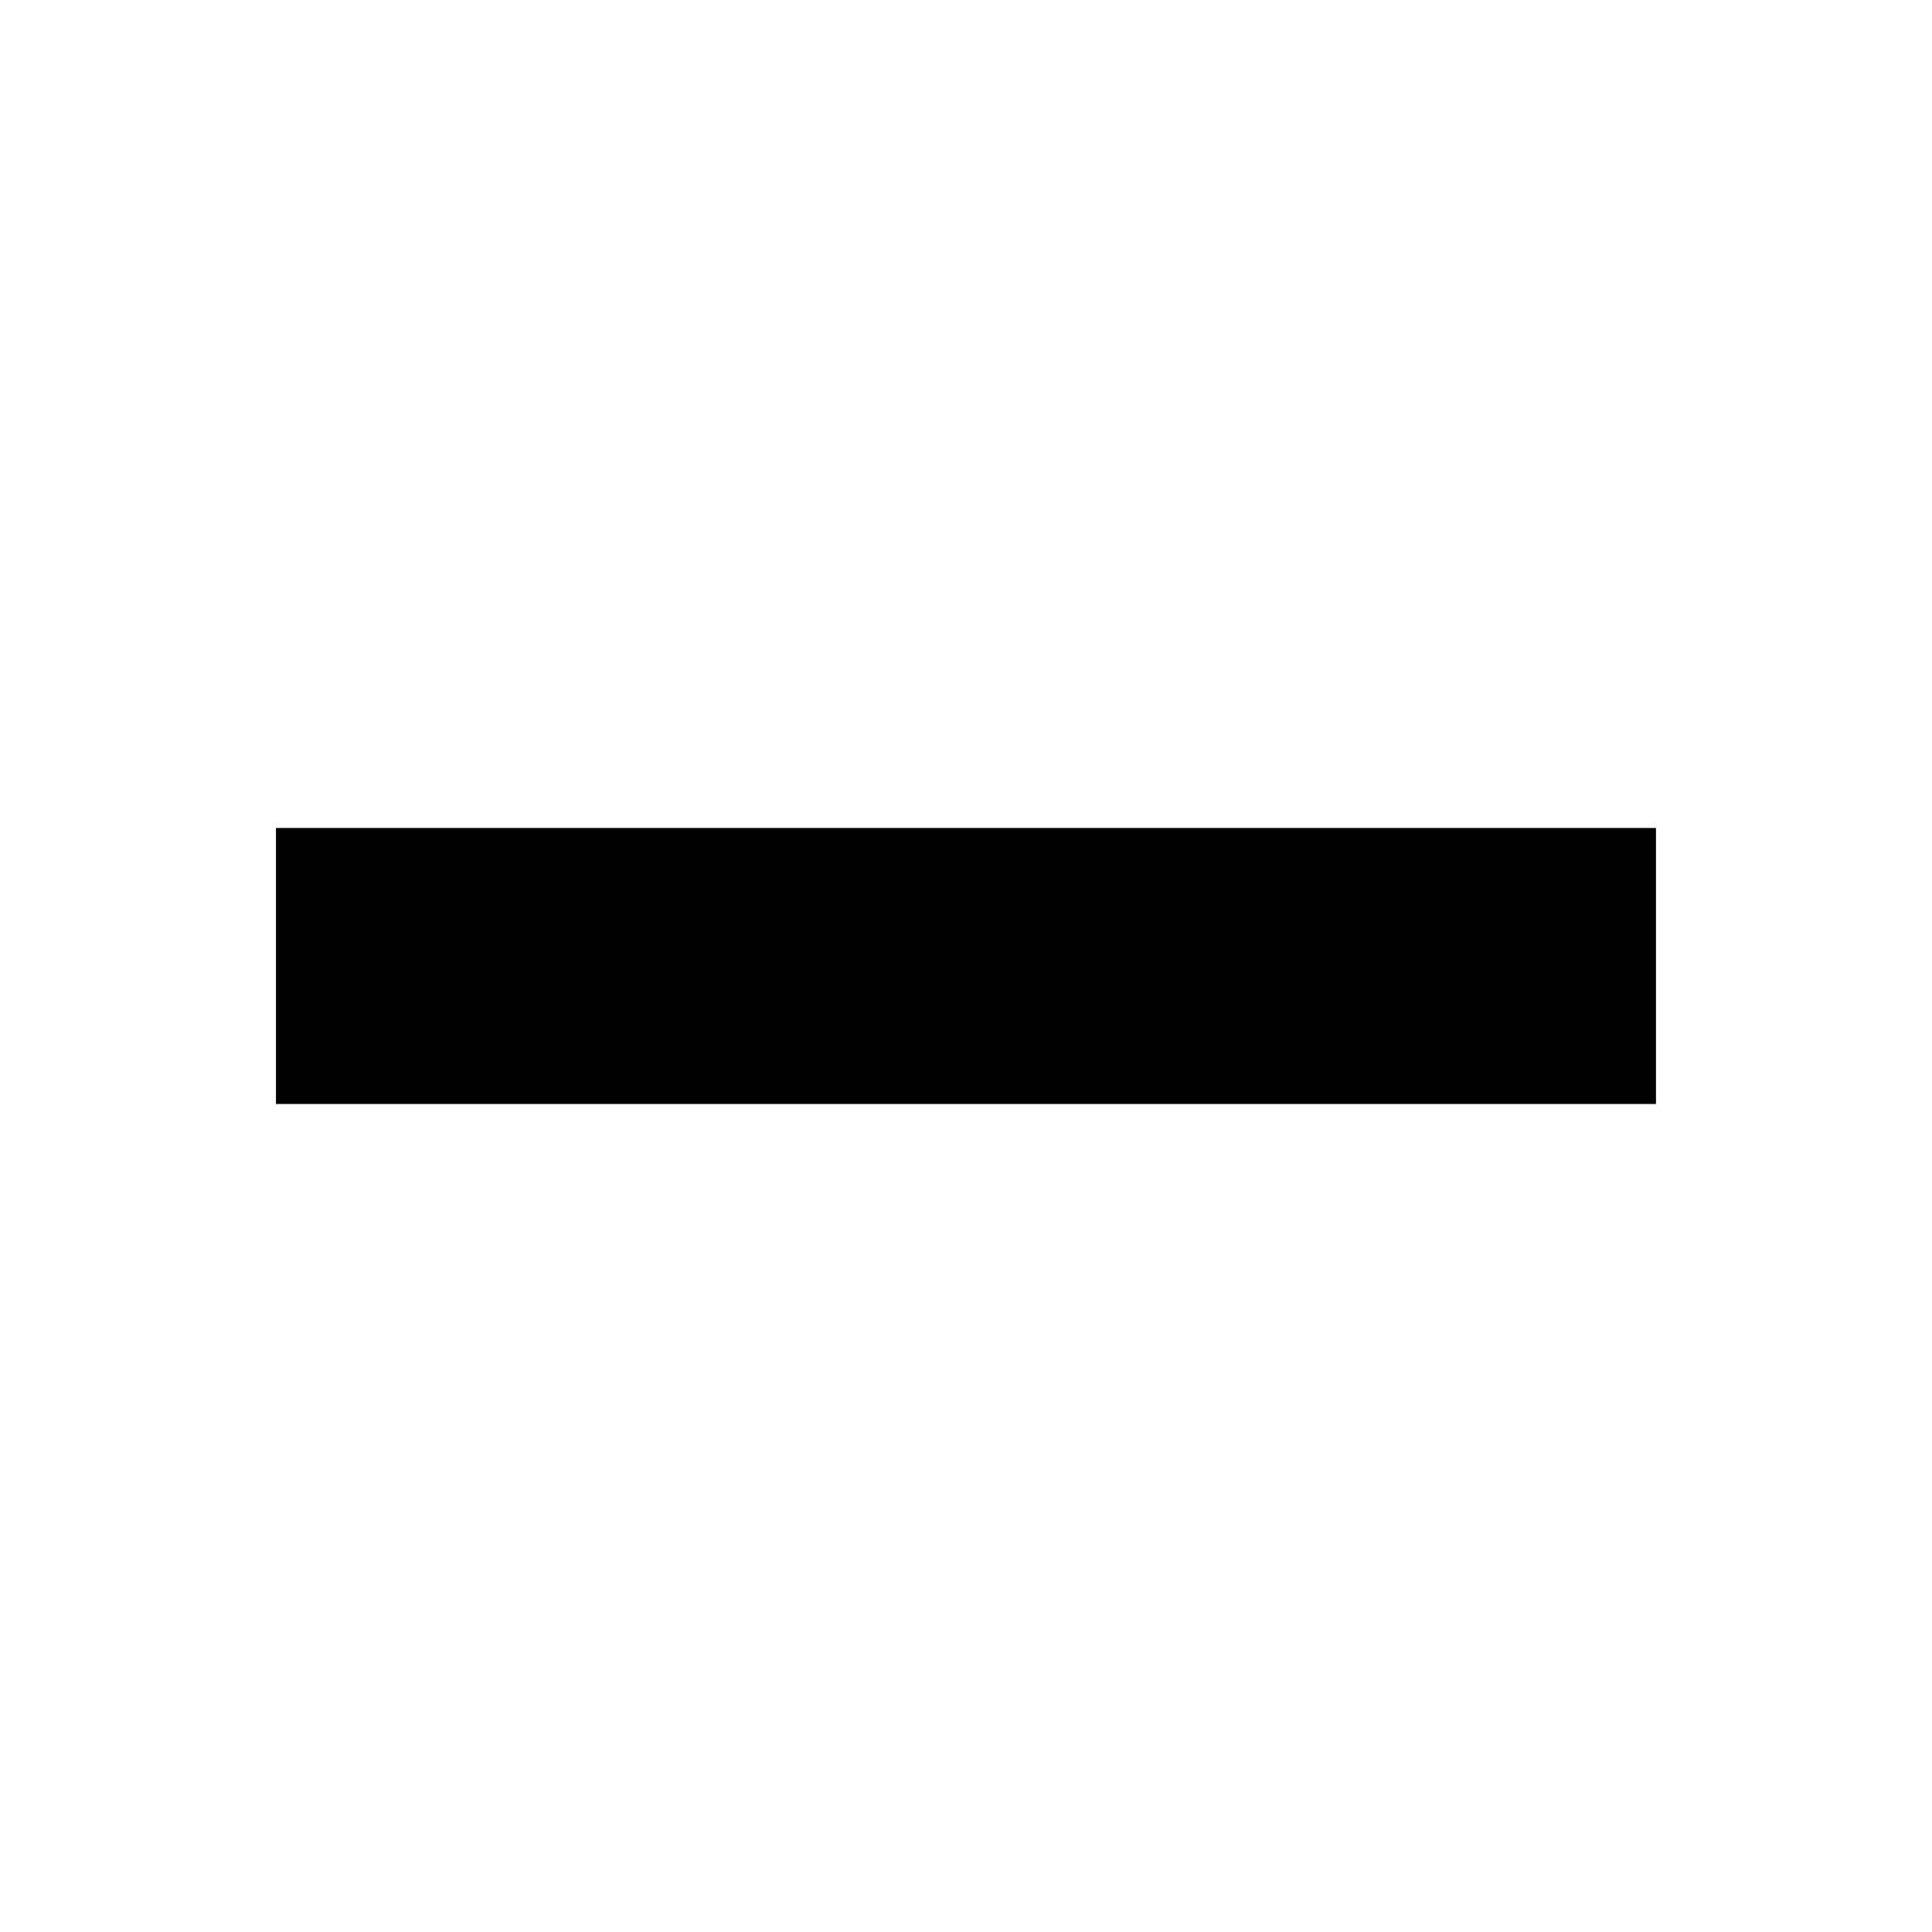
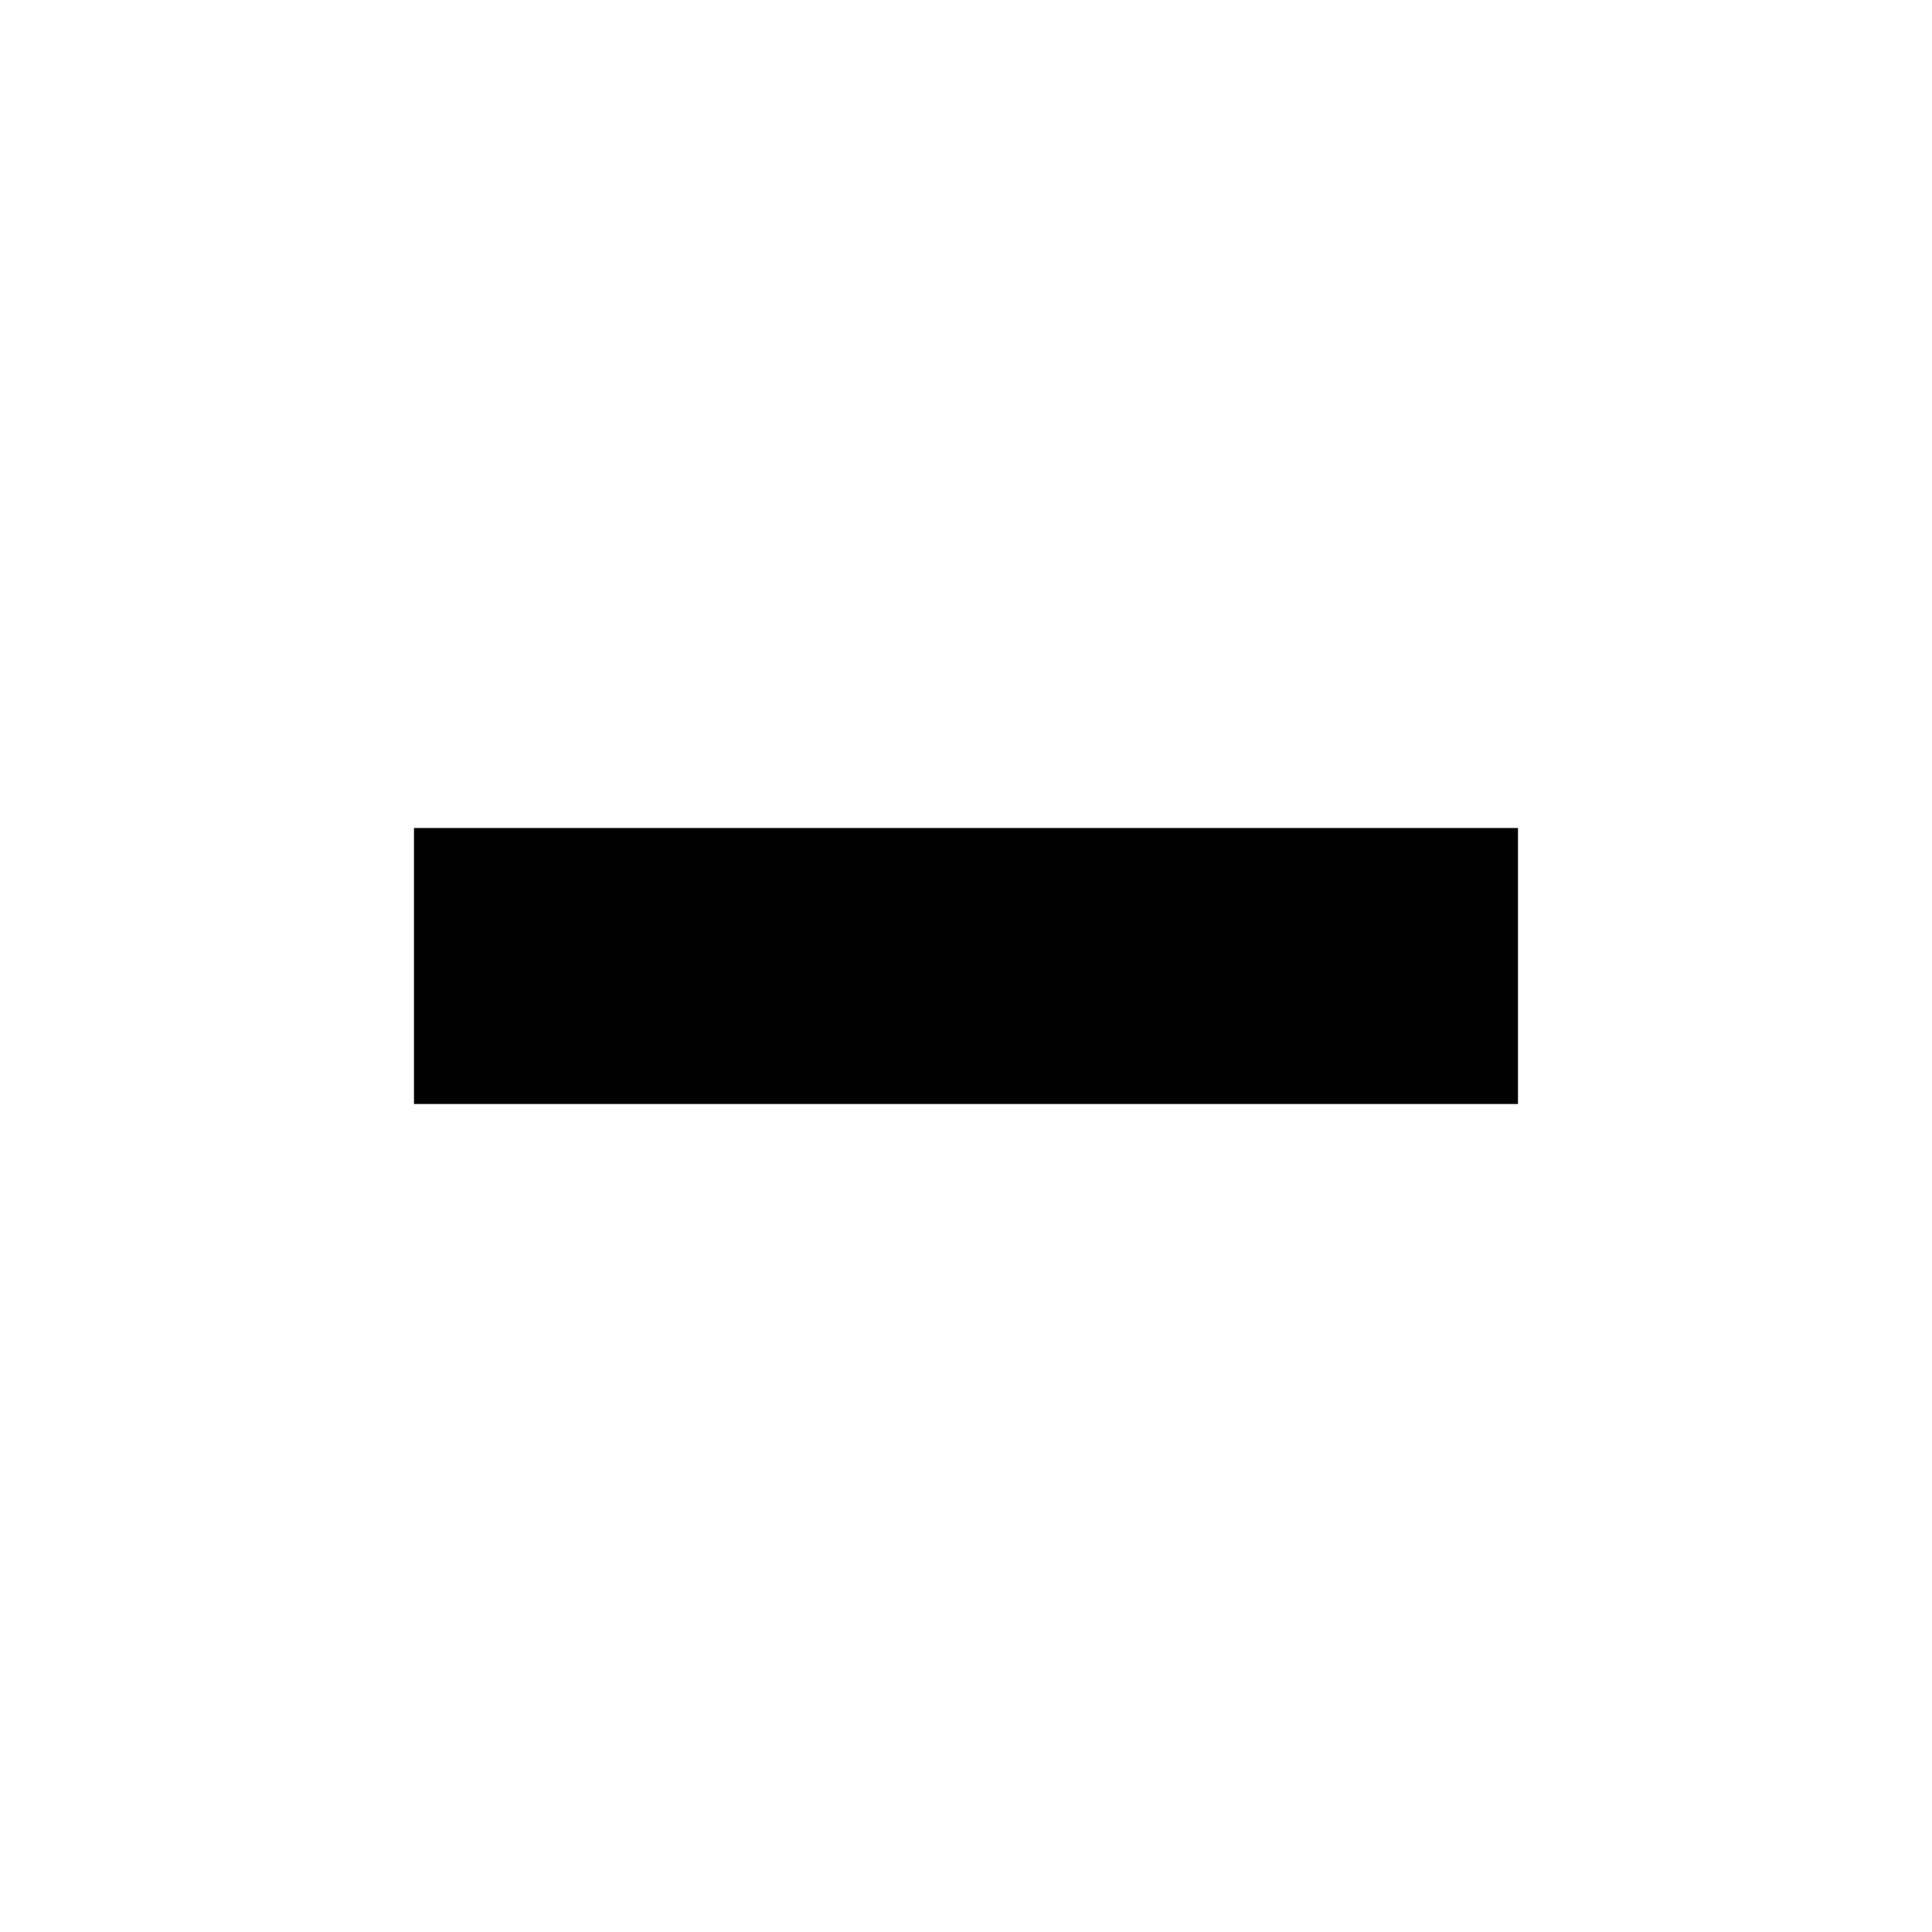
<svg xmlns="http://www.w3.org/2000/svg" xmlns:ns1="http://www.openswatchbook.org/uri/2009/osb" height="14" id="svg7384" version="1.1" width="14">
  <defs id="defs7386">
    <linearGradient gradientTransform="matrix(-2.736579,0.2820293,-0.1890831,-0.9998832,239.5401,-879.4556)" id="linearGradient19282" ns1:paint="solid">
      <stop id="stop19284" offset="0" style="stop-color:#666666;stop-opacity:1;" />
    </linearGradient>
  </defs>
  <g id="layer9" style="display:inline" transform="translate(-401.0002,-359)">
-     <rect style="fill:#000000;fill-opacity:1;stroke:none;stroke-width:1;stroke-miterlimit:4;stroke-dasharray:none;stroke-opacity:1" id="rect828" width="10" height="2" x="403" y="365" />
+     <rect style="fill:#000000;fill-opacity:1;stroke:none;stroke-width:1;stroke-miterlimit:4;stroke-dasharray:none;stroke-opacity:1" id="rect828" width="8" height="2" x="404" y="365" />
  </g>
  <g id="layer10" style="display:inline" transform="translate(-401.0002,-359)" />
  <g id="layer11" transform="translate(-401.0002,-359)" />
  <g id="layer13" style="display:inline" transform="translate(-401.0002,-359)" />
  <g id="layer14" transform="translate(-401.0002,-359)" />
  <g id="layer15" style="display:inline" transform="translate(-401.0002,-359)" />
  <g id="g71291" style="display:inline" transform="translate(-401.0002,-359)" />
  <g id="g4953" style="display:inline" transform="translate(-401.0002,-359)" />
  <g id="layer12" style="display:inline" transform="translate(-401.0002,-359)" />
</svg>
